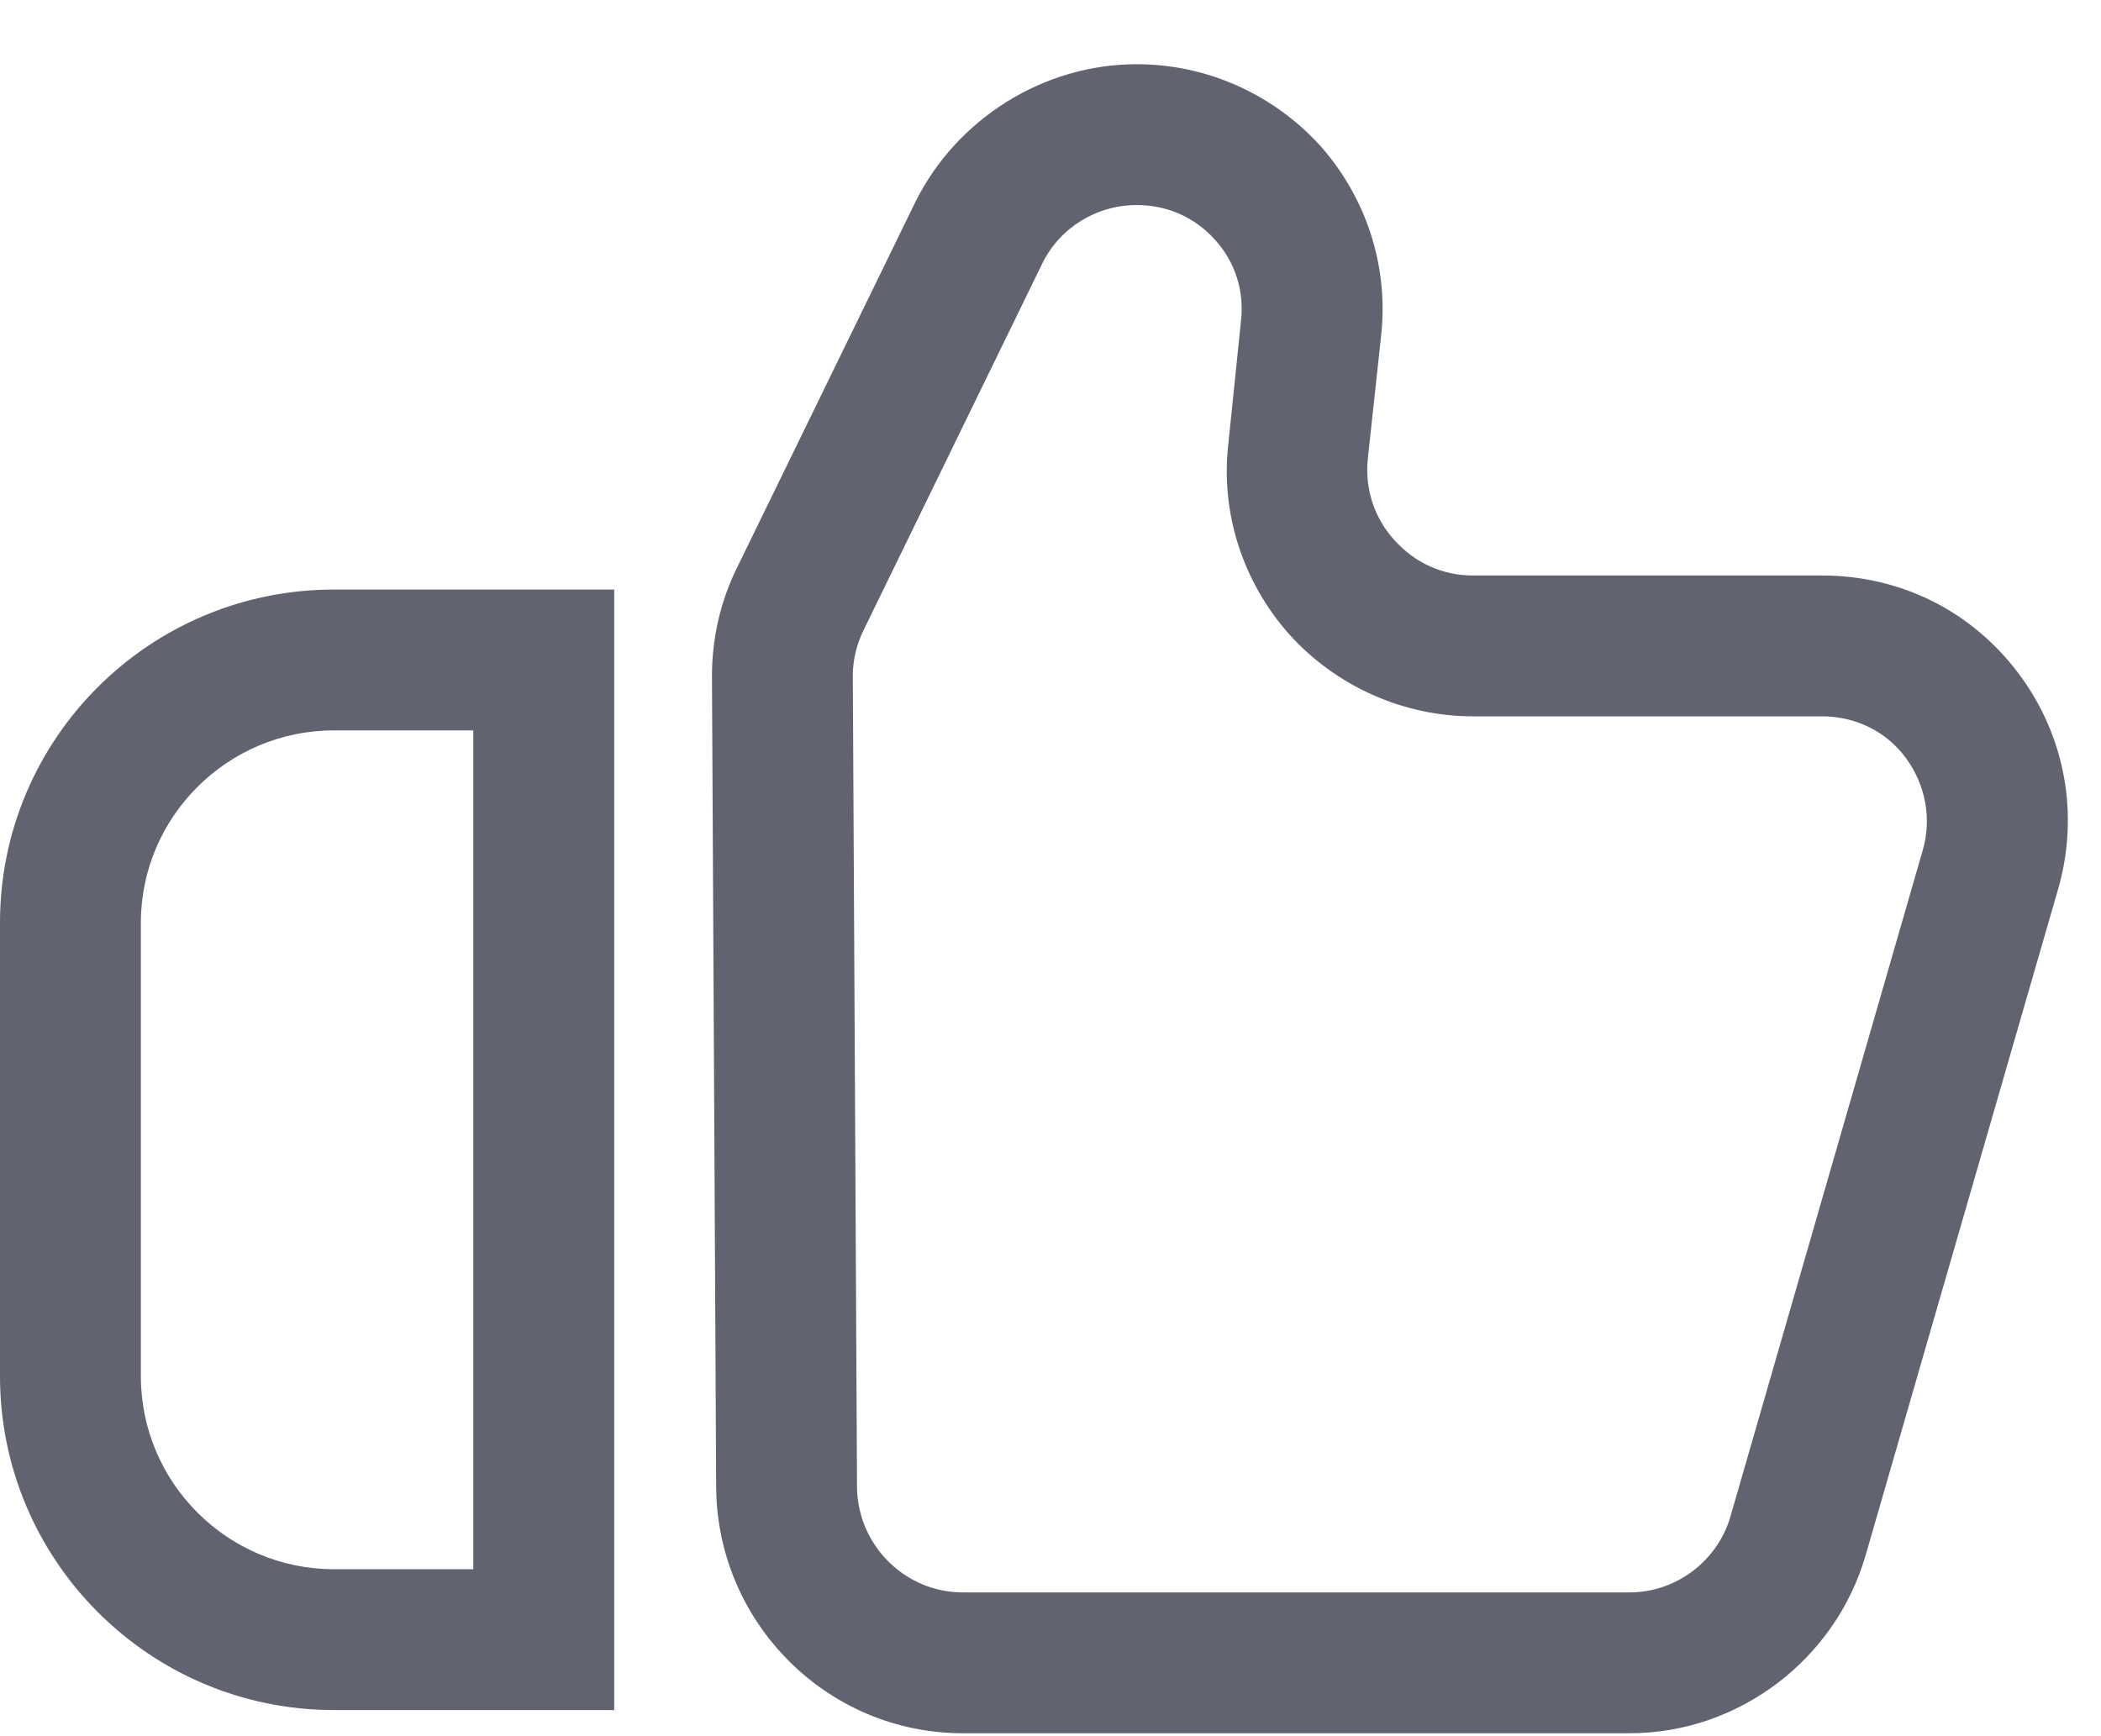
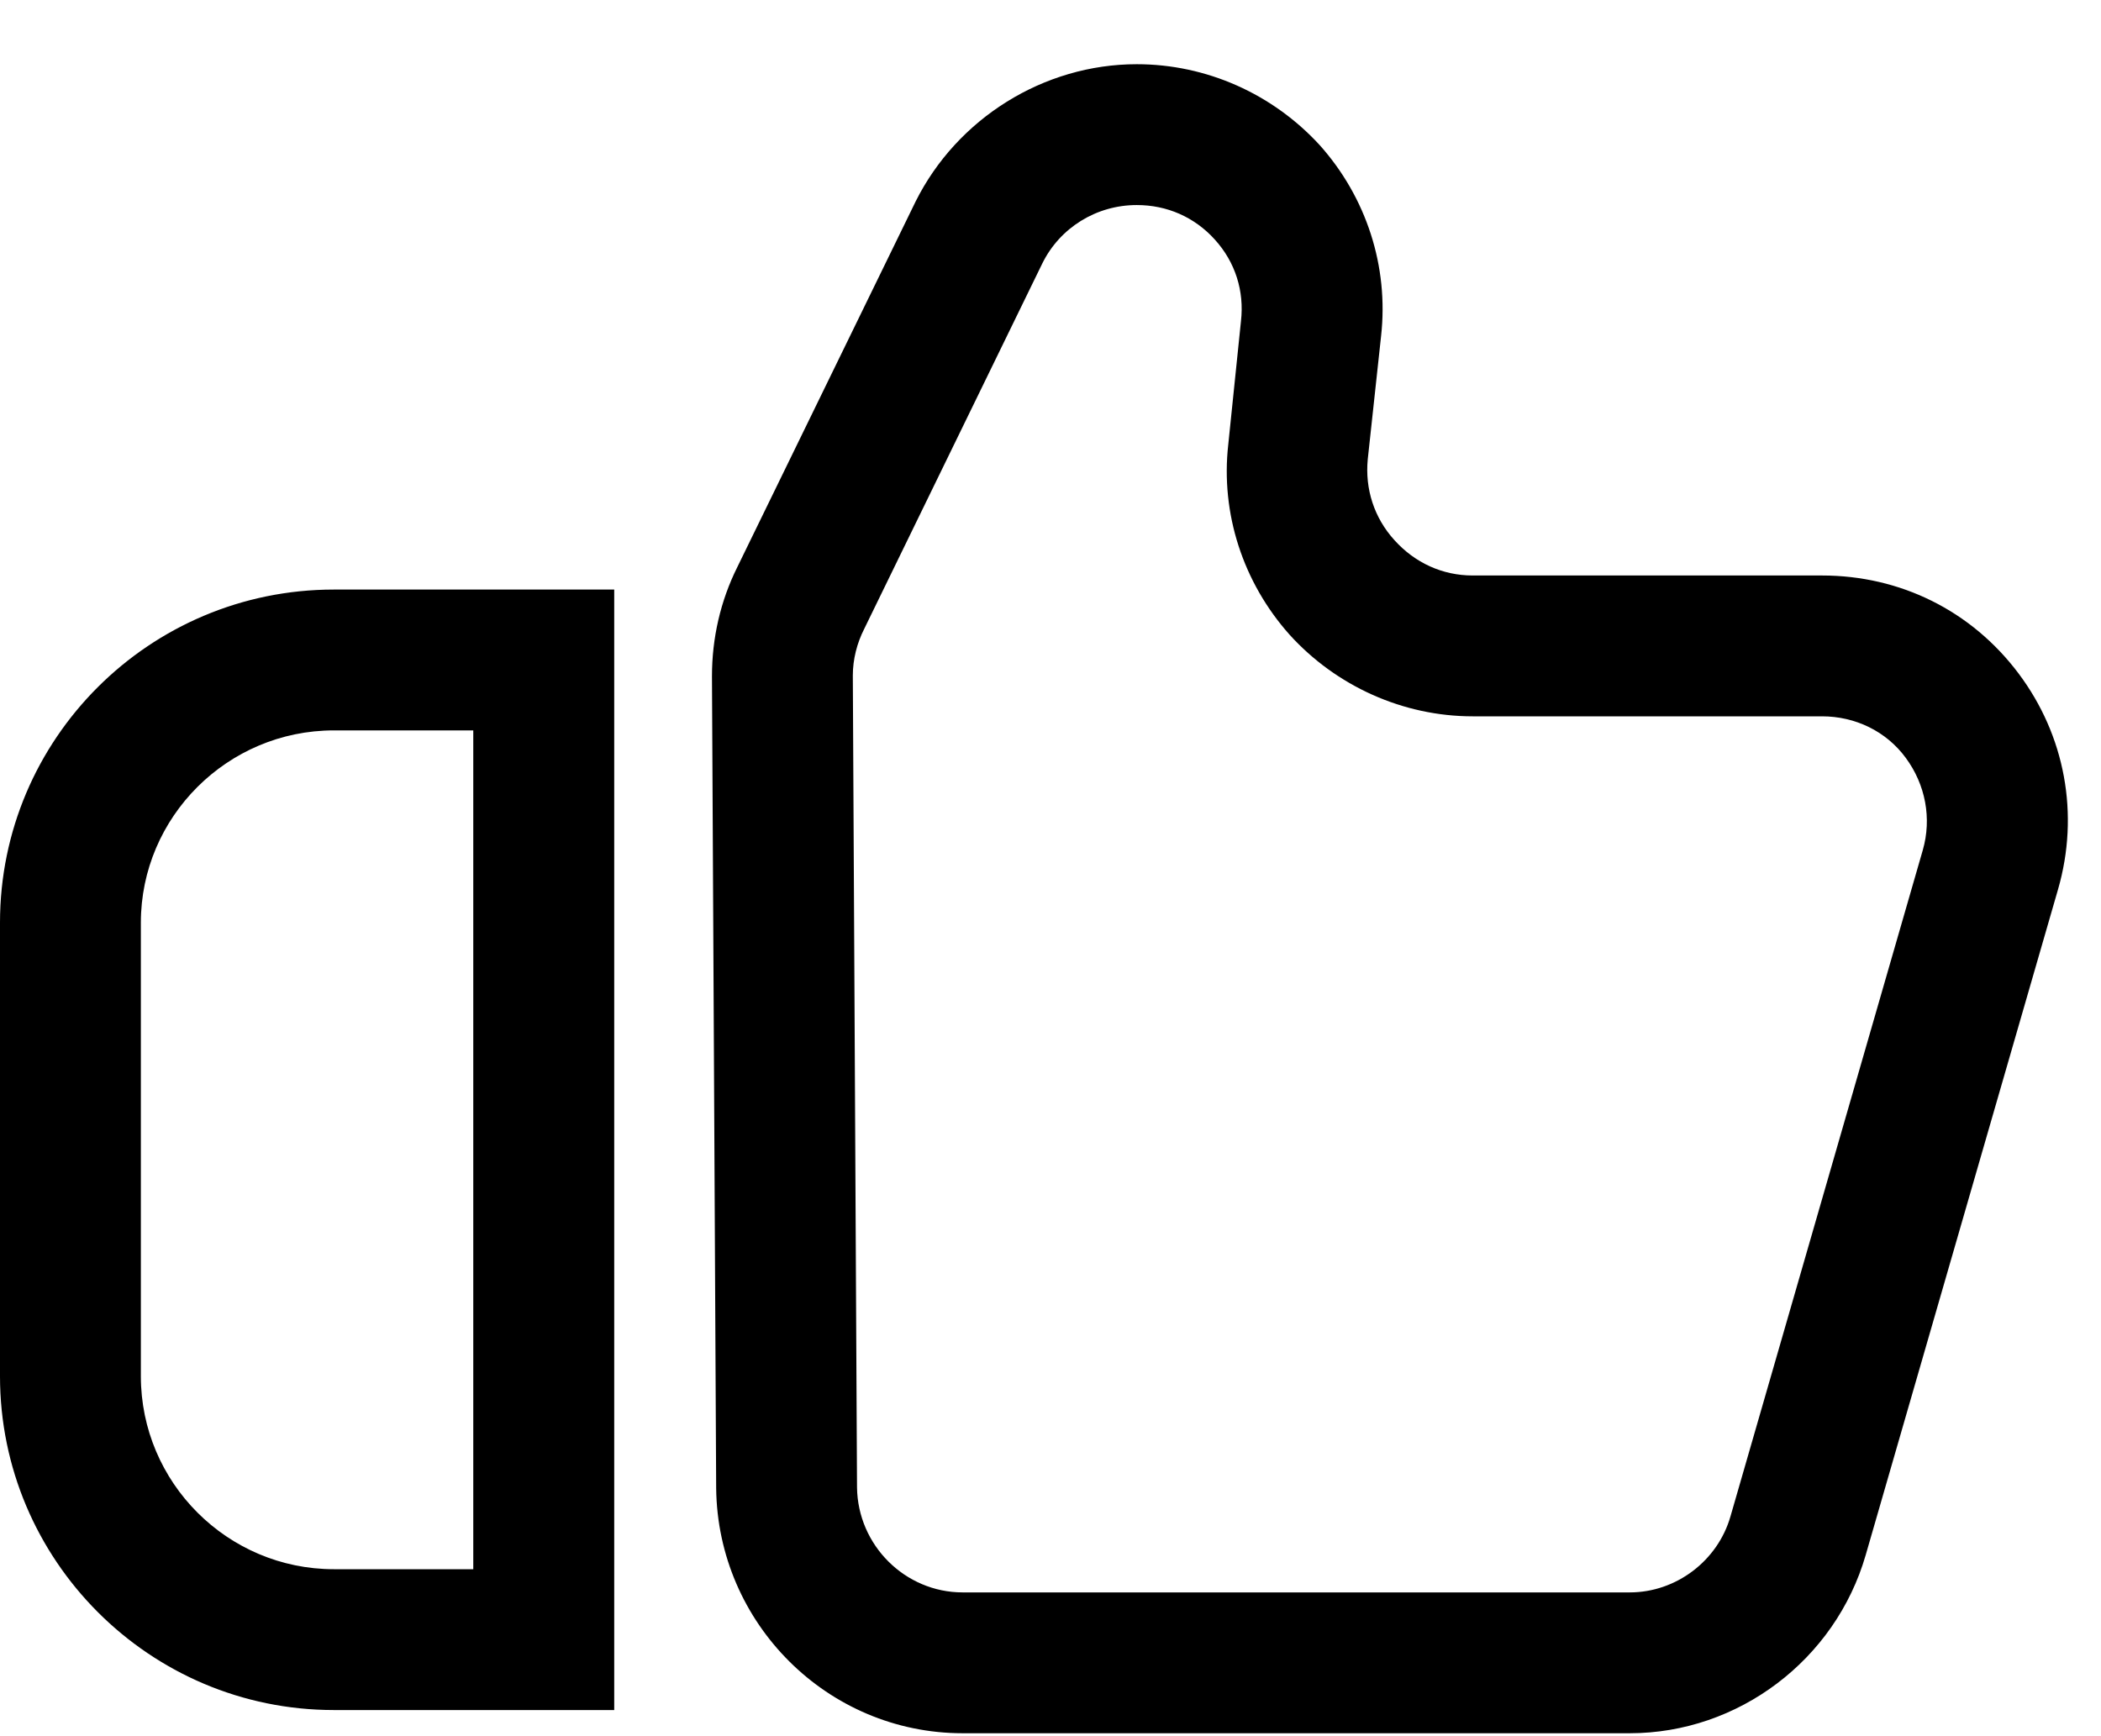
<svg xmlns="http://www.w3.org/2000/svg" width="23" height="19" viewBox="0 0 23 19" fill="none">
-   <path fill-rule="evenodd" clip-rule="evenodd" d="M19.946 6.301C20.802 6.301 21.581 6.686 22.097 7.373C22.606 8.051 22.768 8.915 22.529 9.74L20.424 17.026C20.092 18.175 19.028 18.977 17.841 18.977H10.539C9.059 18.977 7.856 17.774 7.84 16.294L7.794 7.404C7.794 6.987 7.887 6.579 8.072 6.208L10.023 2.207C10.477 1.297 11.426 0.703 12.444 0.703C13.207 0.703 13.932 1.027 14.448 1.59C14.957 2.16 15.204 2.916 15.119 3.679L14.973 5.029C14.942 5.353 15.042 5.669 15.266 5.915C15.489 6.162 15.79 6.301 16.122 6.301H19.946ZM10.539 17.435H17.841C18.35 17.435 18.805 17.088 18.944 16.602L21.049 9.308C21.149 8.961 21.079 8.591 20.863 8.298C20.648 8.005 20.308 7.843 19.946 7.843H16.122C15.358 7.843 14.626 7.511 14.117 6.949C13.608 6.378 13.361 5.622 13.446 4.867L13.585 3.517C13.623 3.186 13.523 2.87 13.299 2.623C13.076 2.376 12.775 2.245 12.444 2.245C12.004 2.245 11.603 2.492 11.41 2.885L9.46 6.887C9.382 7.041 9.336 7.218 9.336 7.396L9.382 16.286C9.39 16.918 9.907 17.435 10.539 17.435ZM0 10.102C0 8.09 1.635 6.455 3.655 6.455H6.724V18.723H3.655C1.635 18.723 0 17.08 0 15.068V10.102ZM3.655 17.181H5.181V7.997H3.655C2.49 7.997 1.542 8.946 1.542 10.102V15.068C1.542 16.232 2.49 17.181 3.655 17.181Z" fill="#616470" />
+   <path fill-rule="evenodd" clip-rule="evenodd" d="M19.946 6.301C20.802 6.301 21.581 6.686 22.097 7.373C22.606 8.051 22.768 8.915 22.529 9.74L20.424 17.026C20.092 18.175 19.028 18.977 17.841 18.977H10.539C9.059 18.977 7.856 17.774 7.84 16.294L7.794 7.404C7.794 6.987 7.887 6.579 8.072 6.208L10.023 2.207C10.477 1.297 11.426 0.703 12.444 0.703C13.207 0.703 13.932 1.027 14.448 1.59C14.957 2.16 15.204 2.916 15.119 3.679L14.973 5.029C14.942 5.353 15.042 5.669 15.266 5.915C15.489 6.162 15.79 6.301 16.122 6.301H19.946ZM10.539 17.435H17.841C18.35 17.435 18.805 17.088 18.944 16.602L21.049 9.308C21.149 8.961 21.079 8.591 20.863 8.298C20.648 8.005 20.308 7.843 19.946 7.843H16.122C15.358 7.843 14.626 7.511 14.117 6.949C13.608 6.378 13.361 5.622 13.446 4.867L13.585 3.517C13.623 3.186 13.523 2.87 13.299 2.623C13.076 2.376 12.775 2.245 12.444 2.245C12.004 2.245 11.603 2.492 11.41 2.885L9.46 6.887C9.382 7.041 9.336 7.218 9.336 7.396L9.382 16.286C9.39 16.918 9.907 17.435 10.539 17.435ZM0 10.102C0 8.09 1.635 6.455 3.655 6.455H6.724V18.723H3.655C1.635 18.723 0 17.08 0 15.068V10.102ZM3.655 17.181H5.181V7.997H3.655C2.49 7.997 1.542 8.946 1.542 10.102V15.068C1.542 16.232 2.49 17.181 3.655 17.181Z" fill="#000" />
</svg>
